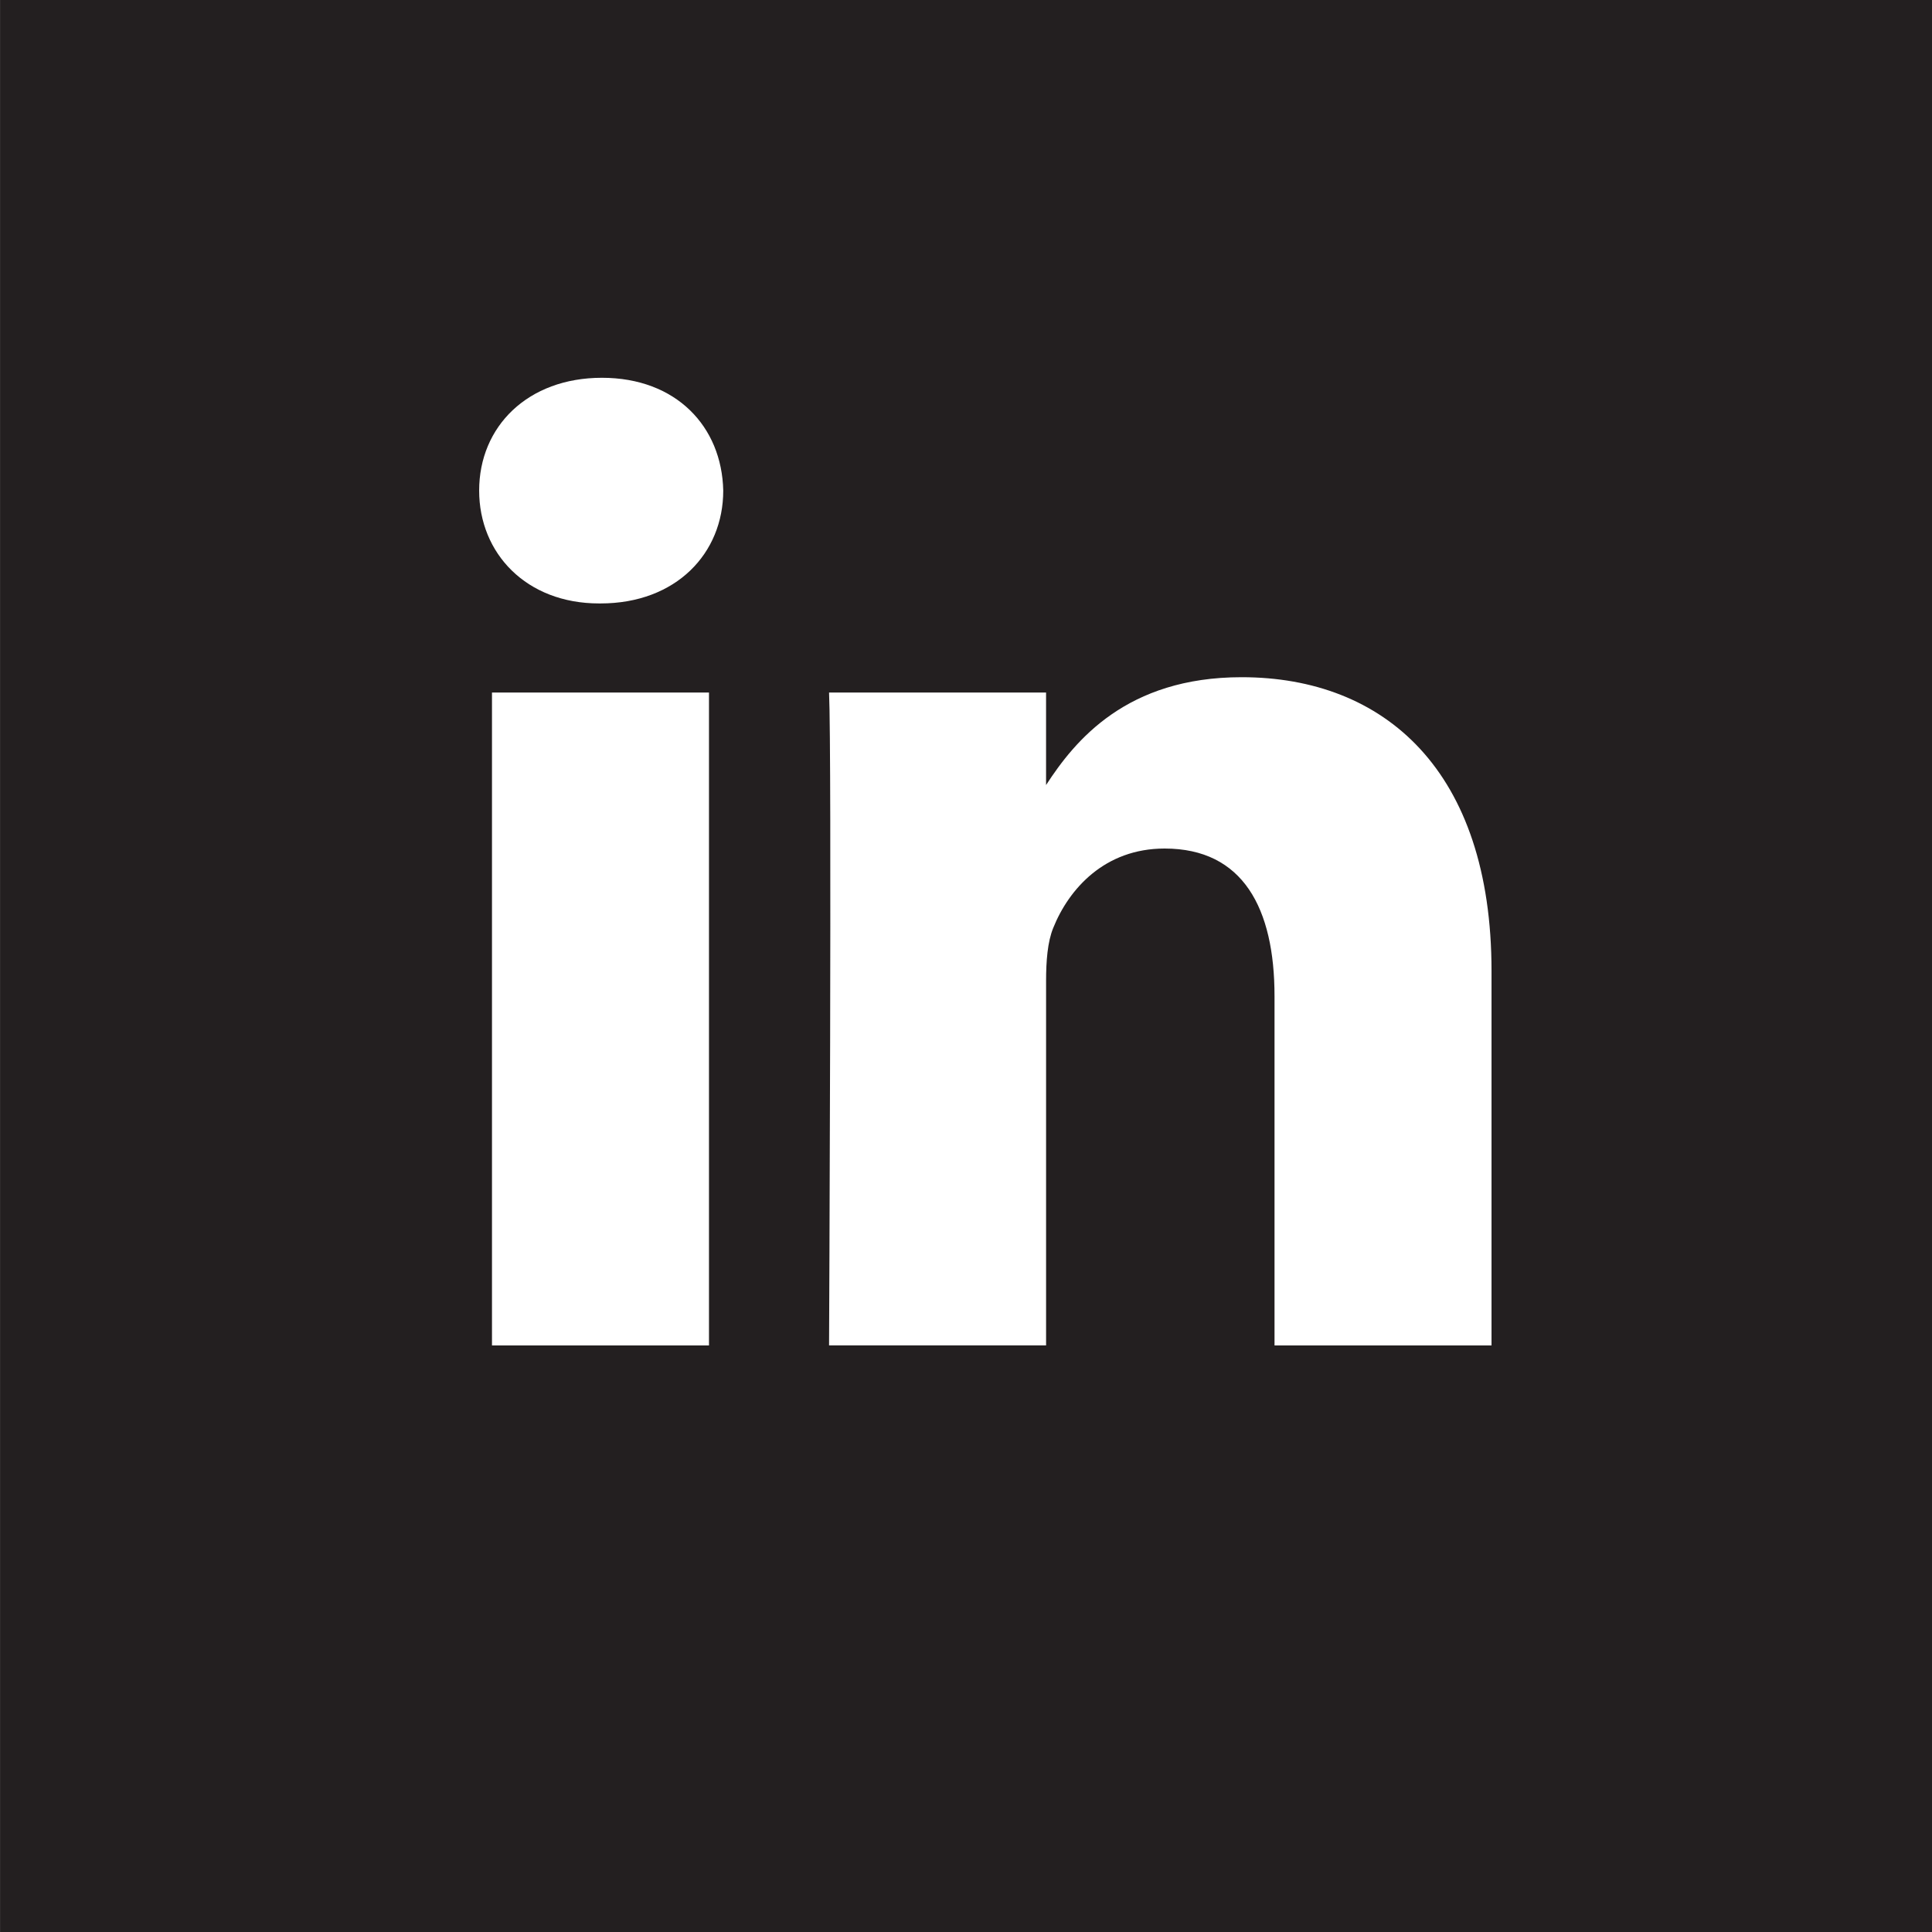
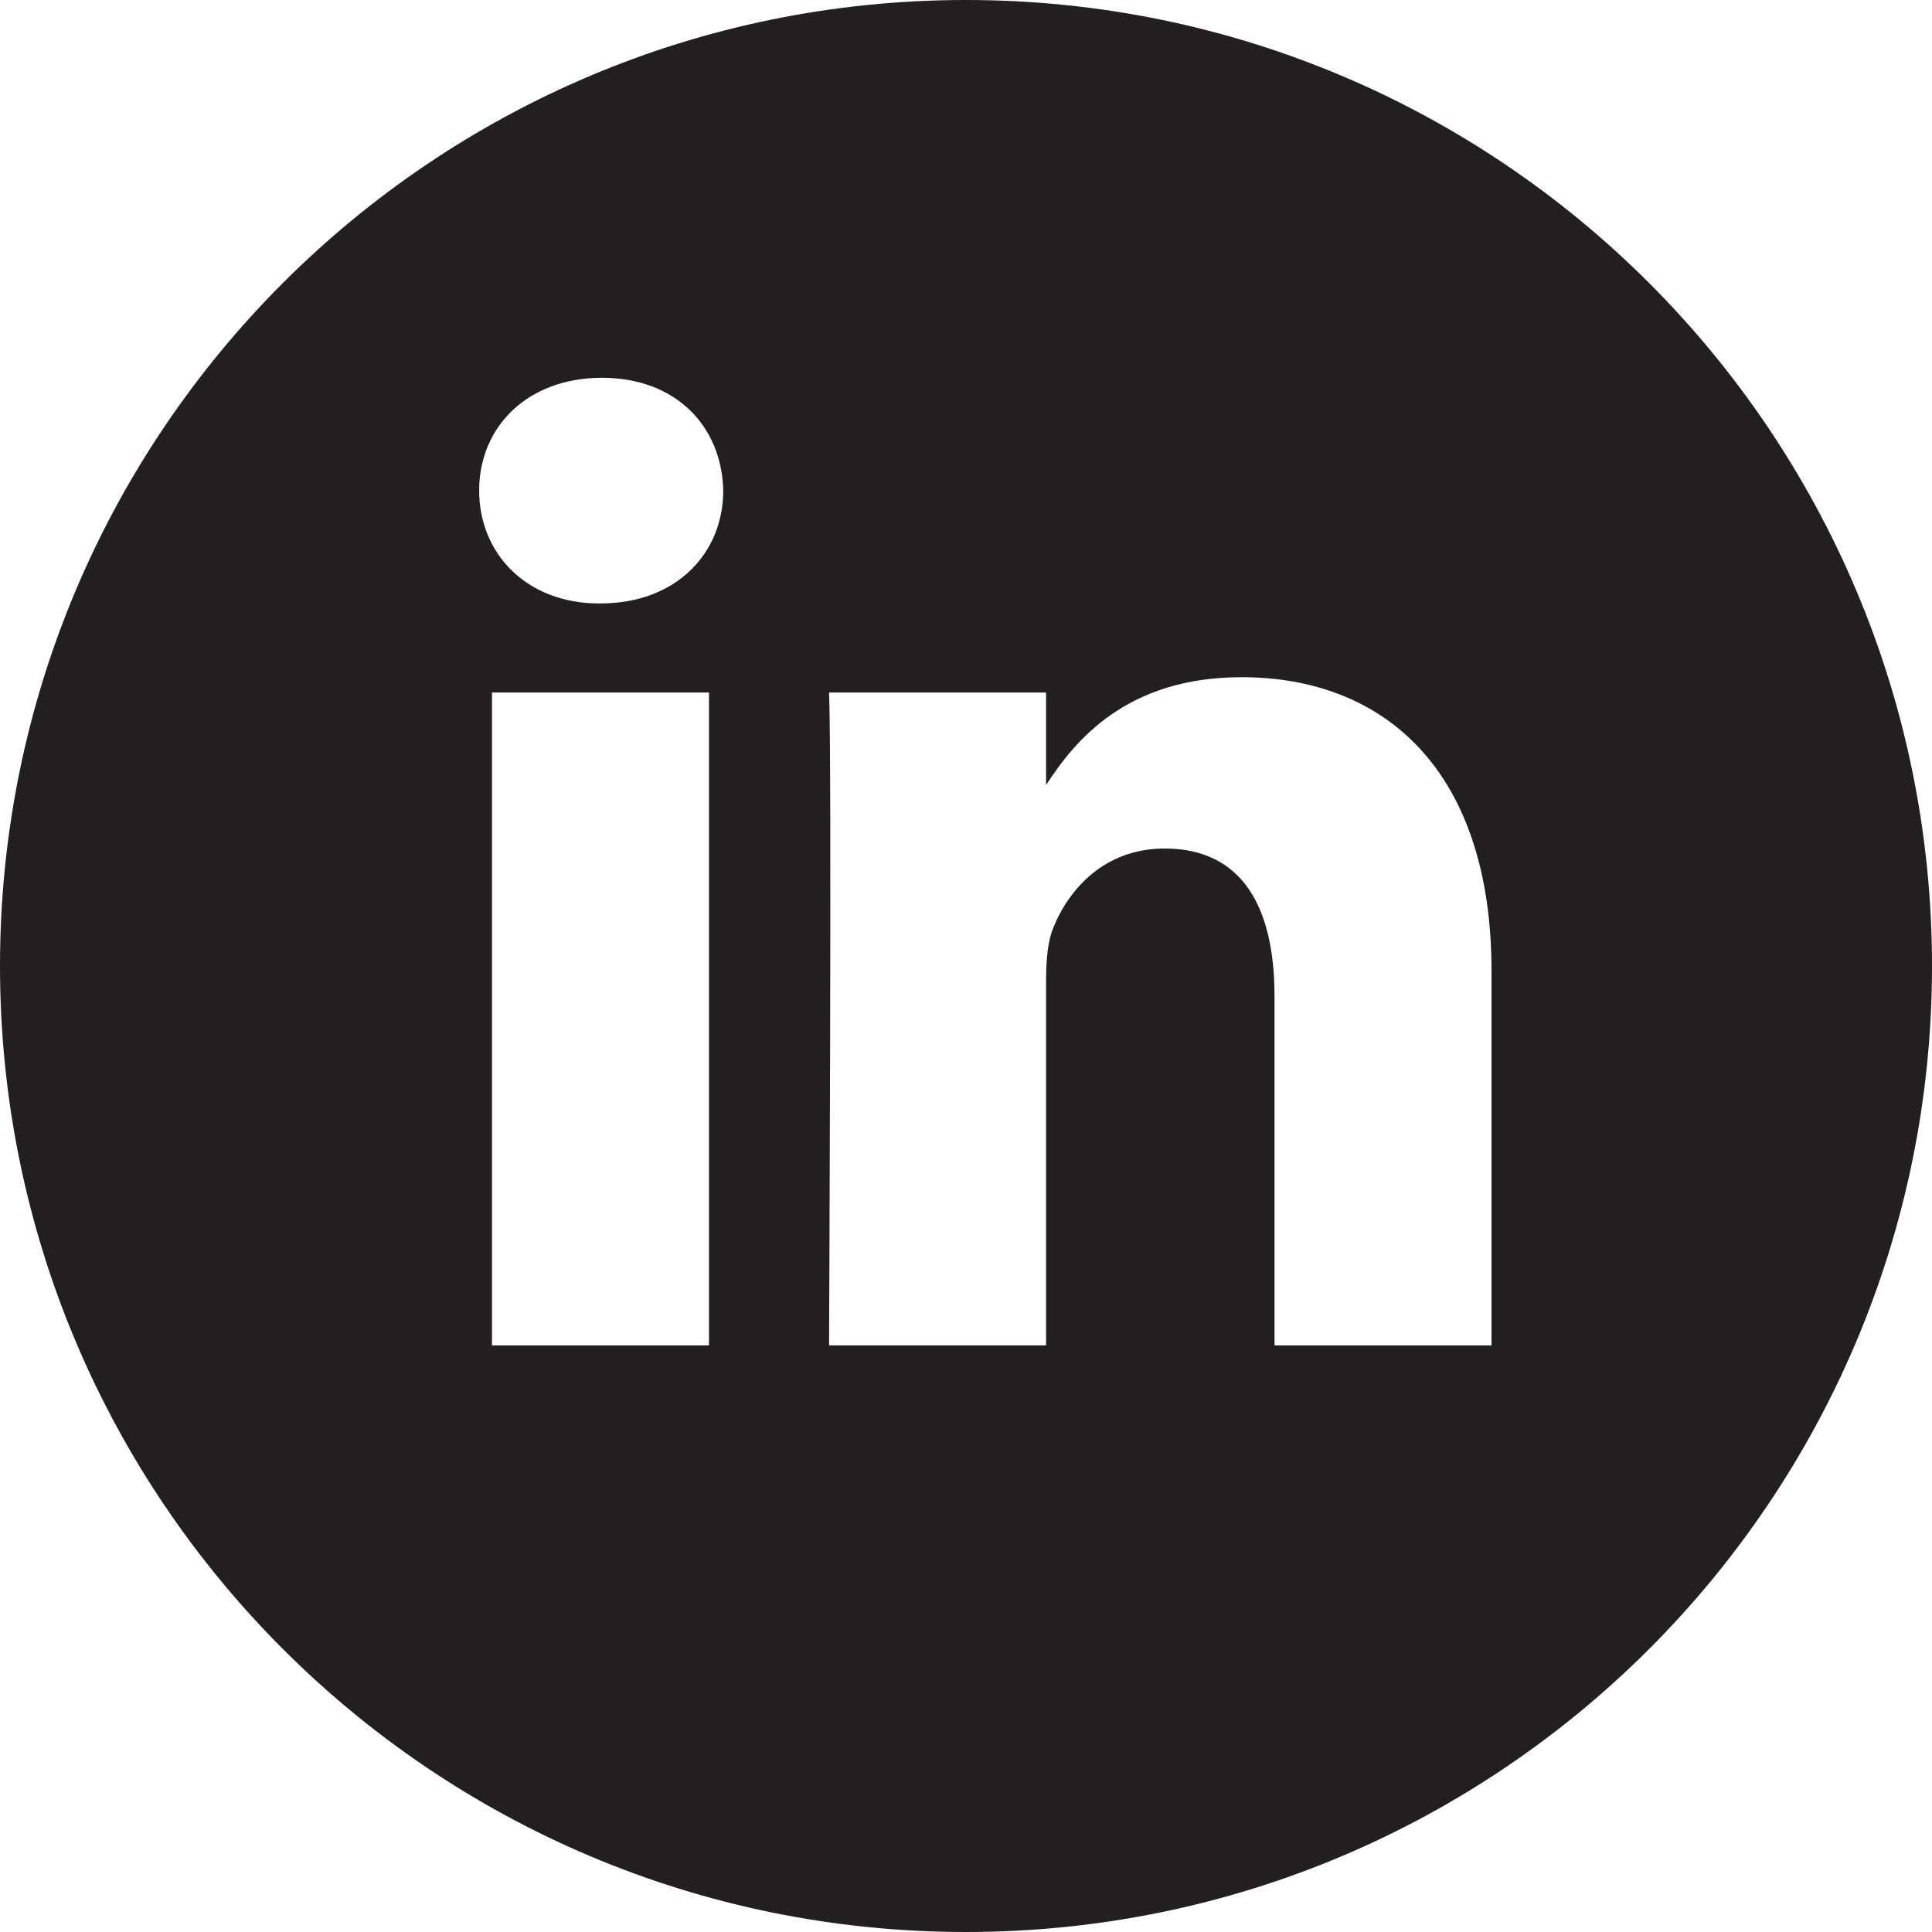
- <svg xmlns="http://www.w3.org/2000/svg" version="1.1" id="Layer_1" x="0px" y="0px" width="100px" height="100px" viewBox="0 0 100 100" enable-background="new 0 0 100 100" xml:space="preserve">
-   <path fill="#231F20" d="M0.002,0v100H100V0H0.002z M36.697,69.639H25.465V35.846h11.232V69.639z M31.082,31.234h-0.074  c-3.77,0-6.207-2.596-6.207-5.842c0-3.314,2.514-5.838,6.355-5.838s6.207,2.523,6.279,5.838  C37.436,28.639,34.998,31.234,31.082,31.234z M77.201,69.639H65.969V51.561c0-4.541-1.625-7.641-5.689-7.641  c-3.104,0-4.953,2.09-5.764,4.107c-0.297,0.721-0.371,1.73-0.371,2.74v18.871H42.912c0,0,0.148-30.621,0-33.793h11.232v4.789  c1.494-2.303,4.162-5.582,10.123-5.582c7.391,0,12.934,4.83,12.934,15.209V69.639z" />
+ <svg xmlns="http://www.w3.org/2000/svg" version="1.1" baseProfile="tiny" id="Layer_1" x="0px" y="0px" width="100px" height="100px" viewBox="0 0 100 100" xml:space="preserve">
+   <path fill="#231F20" d="M50,0C22.386,0,0,22.386,0,50s22.386,50,50,50s50-22.386,50-50S77.614,0,50,0z M36.697,69.639H25.465V35.846  h11.232V69.639z M31.082,31.234h-0.074c-3.77,0-6.207-2.596-6.207-5.842c0-3.314,2.514-5.838,6.355-5.838s6.207,2.523,6.279,5.838  C37.436,28.639,34.998,31.234,31.082,31.234z M77.201,69.639H65.969V51.561c0-4.541-1.625-7.641-5.689-7.641  c-3.104,0-4.953,2.09-5.764,4.107c-0.297,0.721-0.371,1.73-0.371,2.74v18.871H42.912c0,0,0.148-30.621,0-33.793h11.232v4.789  c1.494-2.303,4.162-5.582,10.123-5.582c7.391,0,12.934,4.83,12.934,15.209V69.639z" />
</svg>
